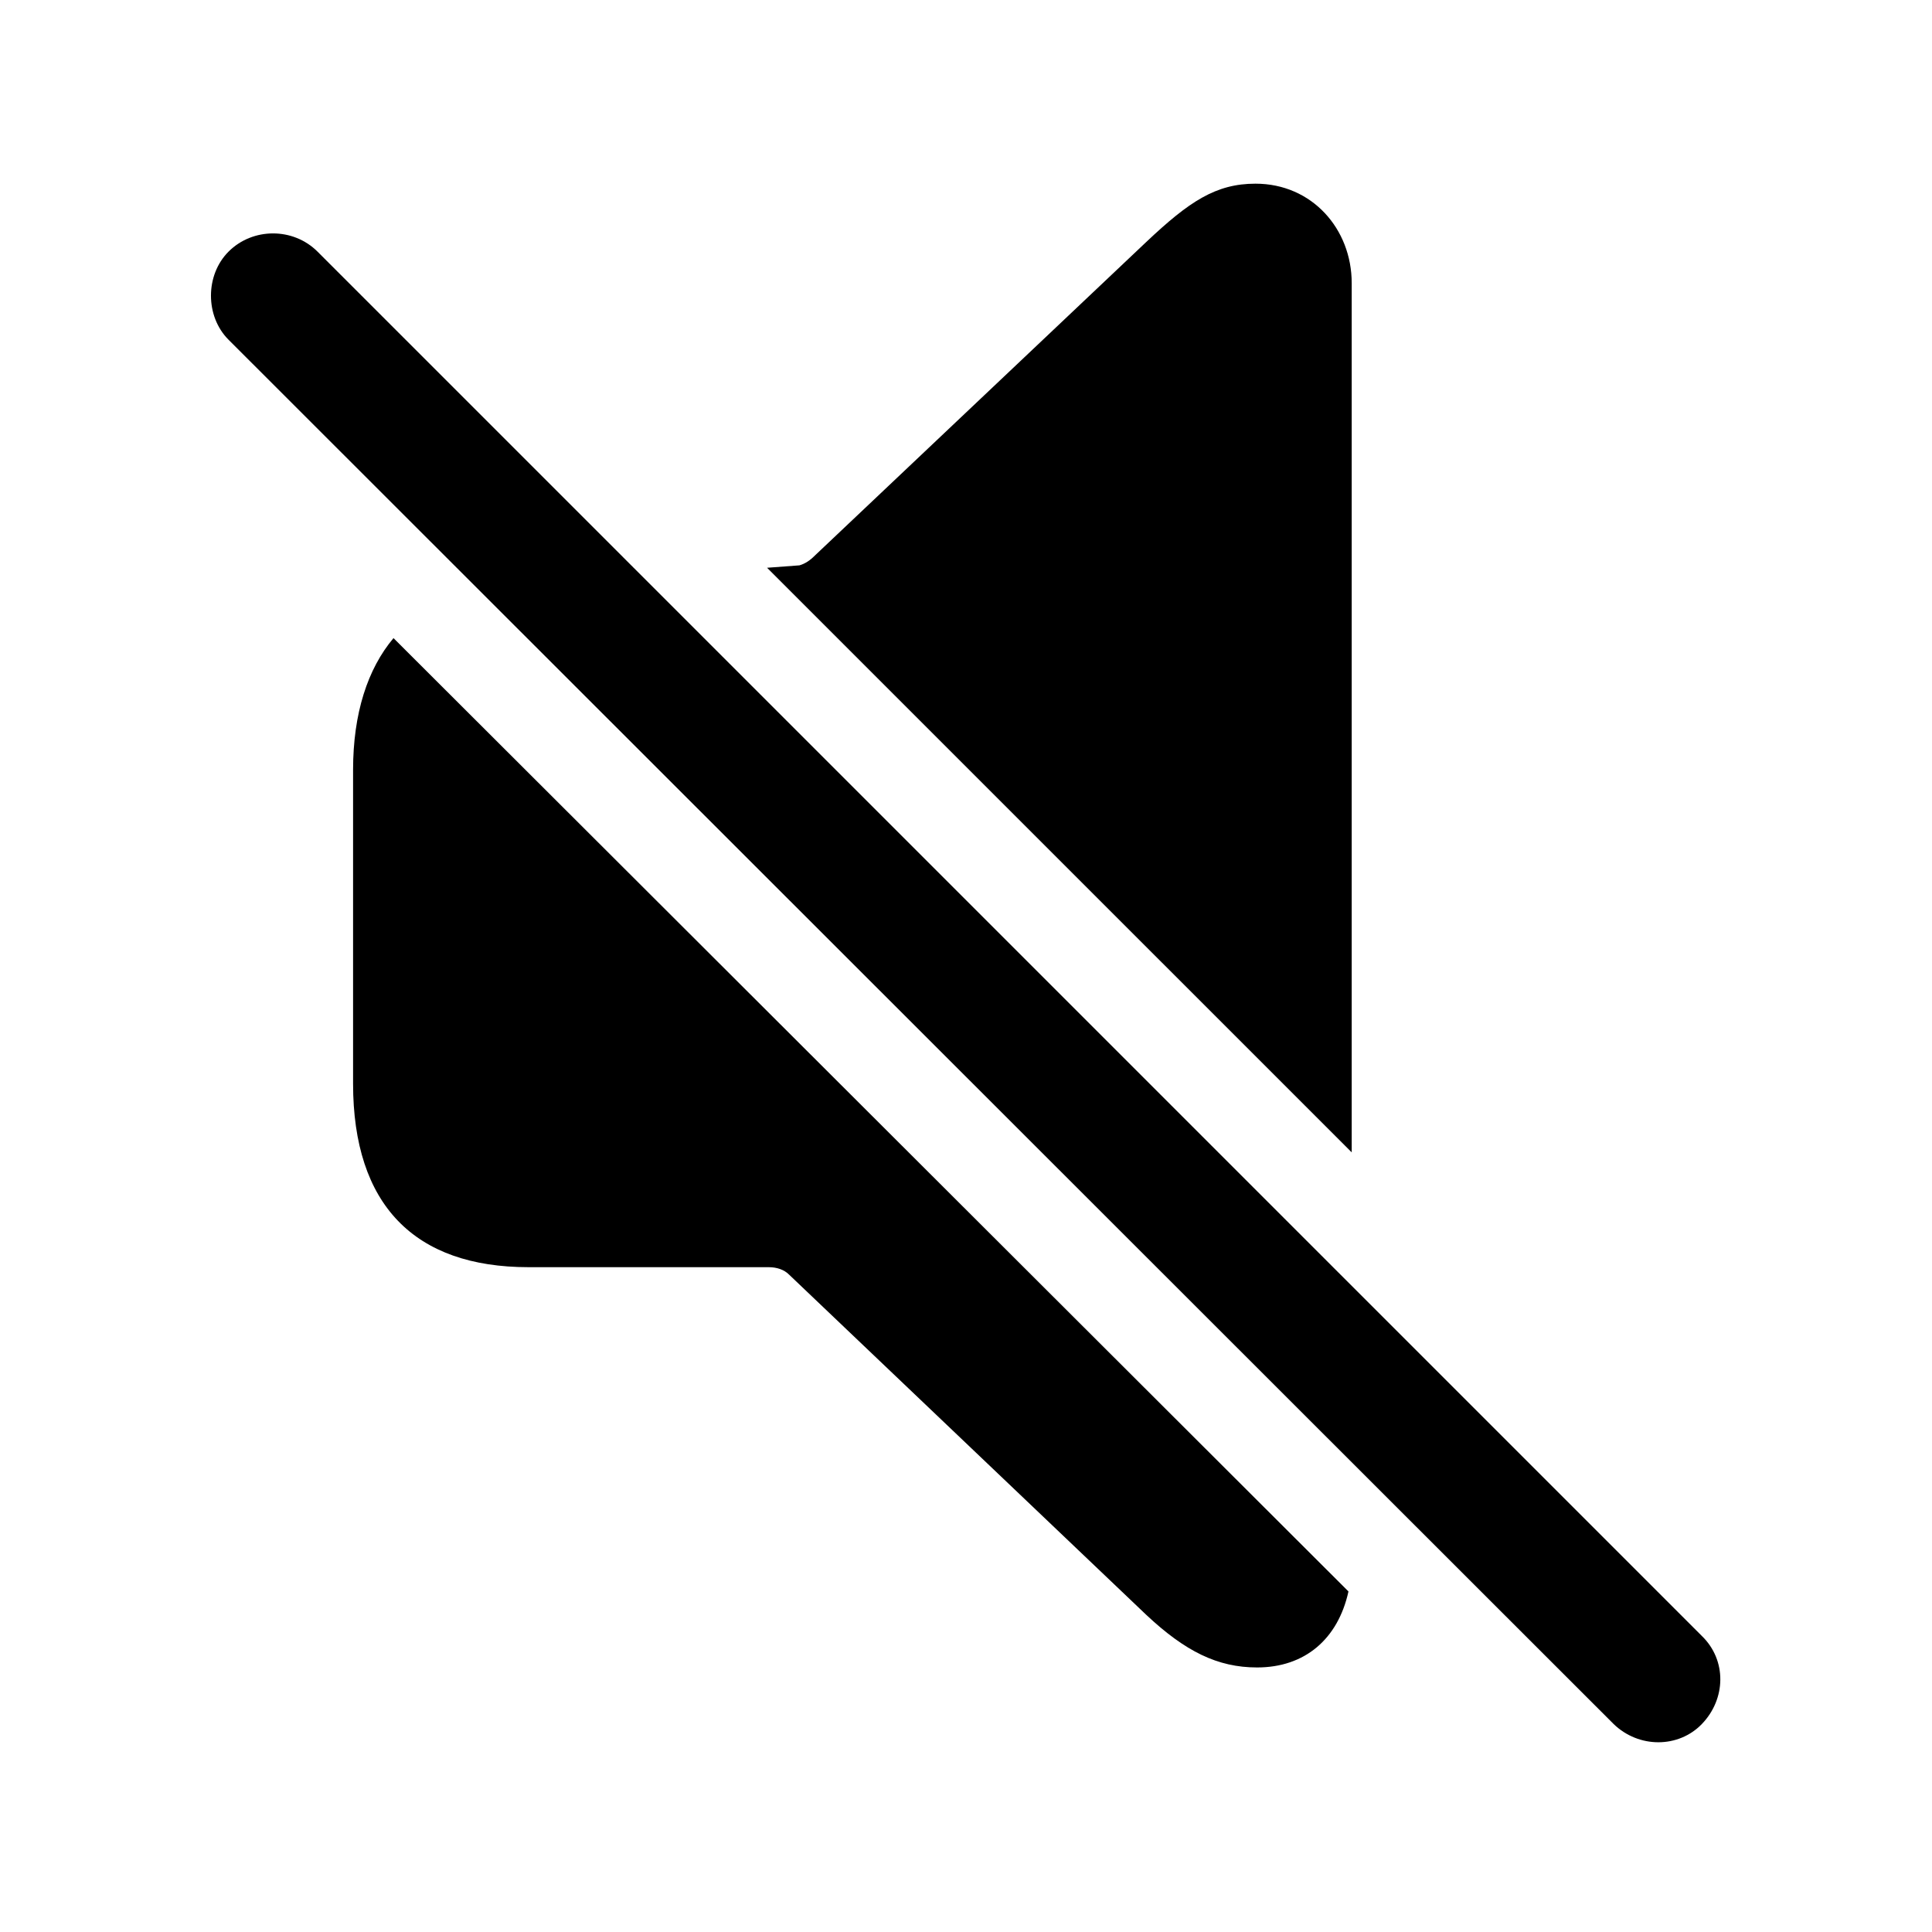
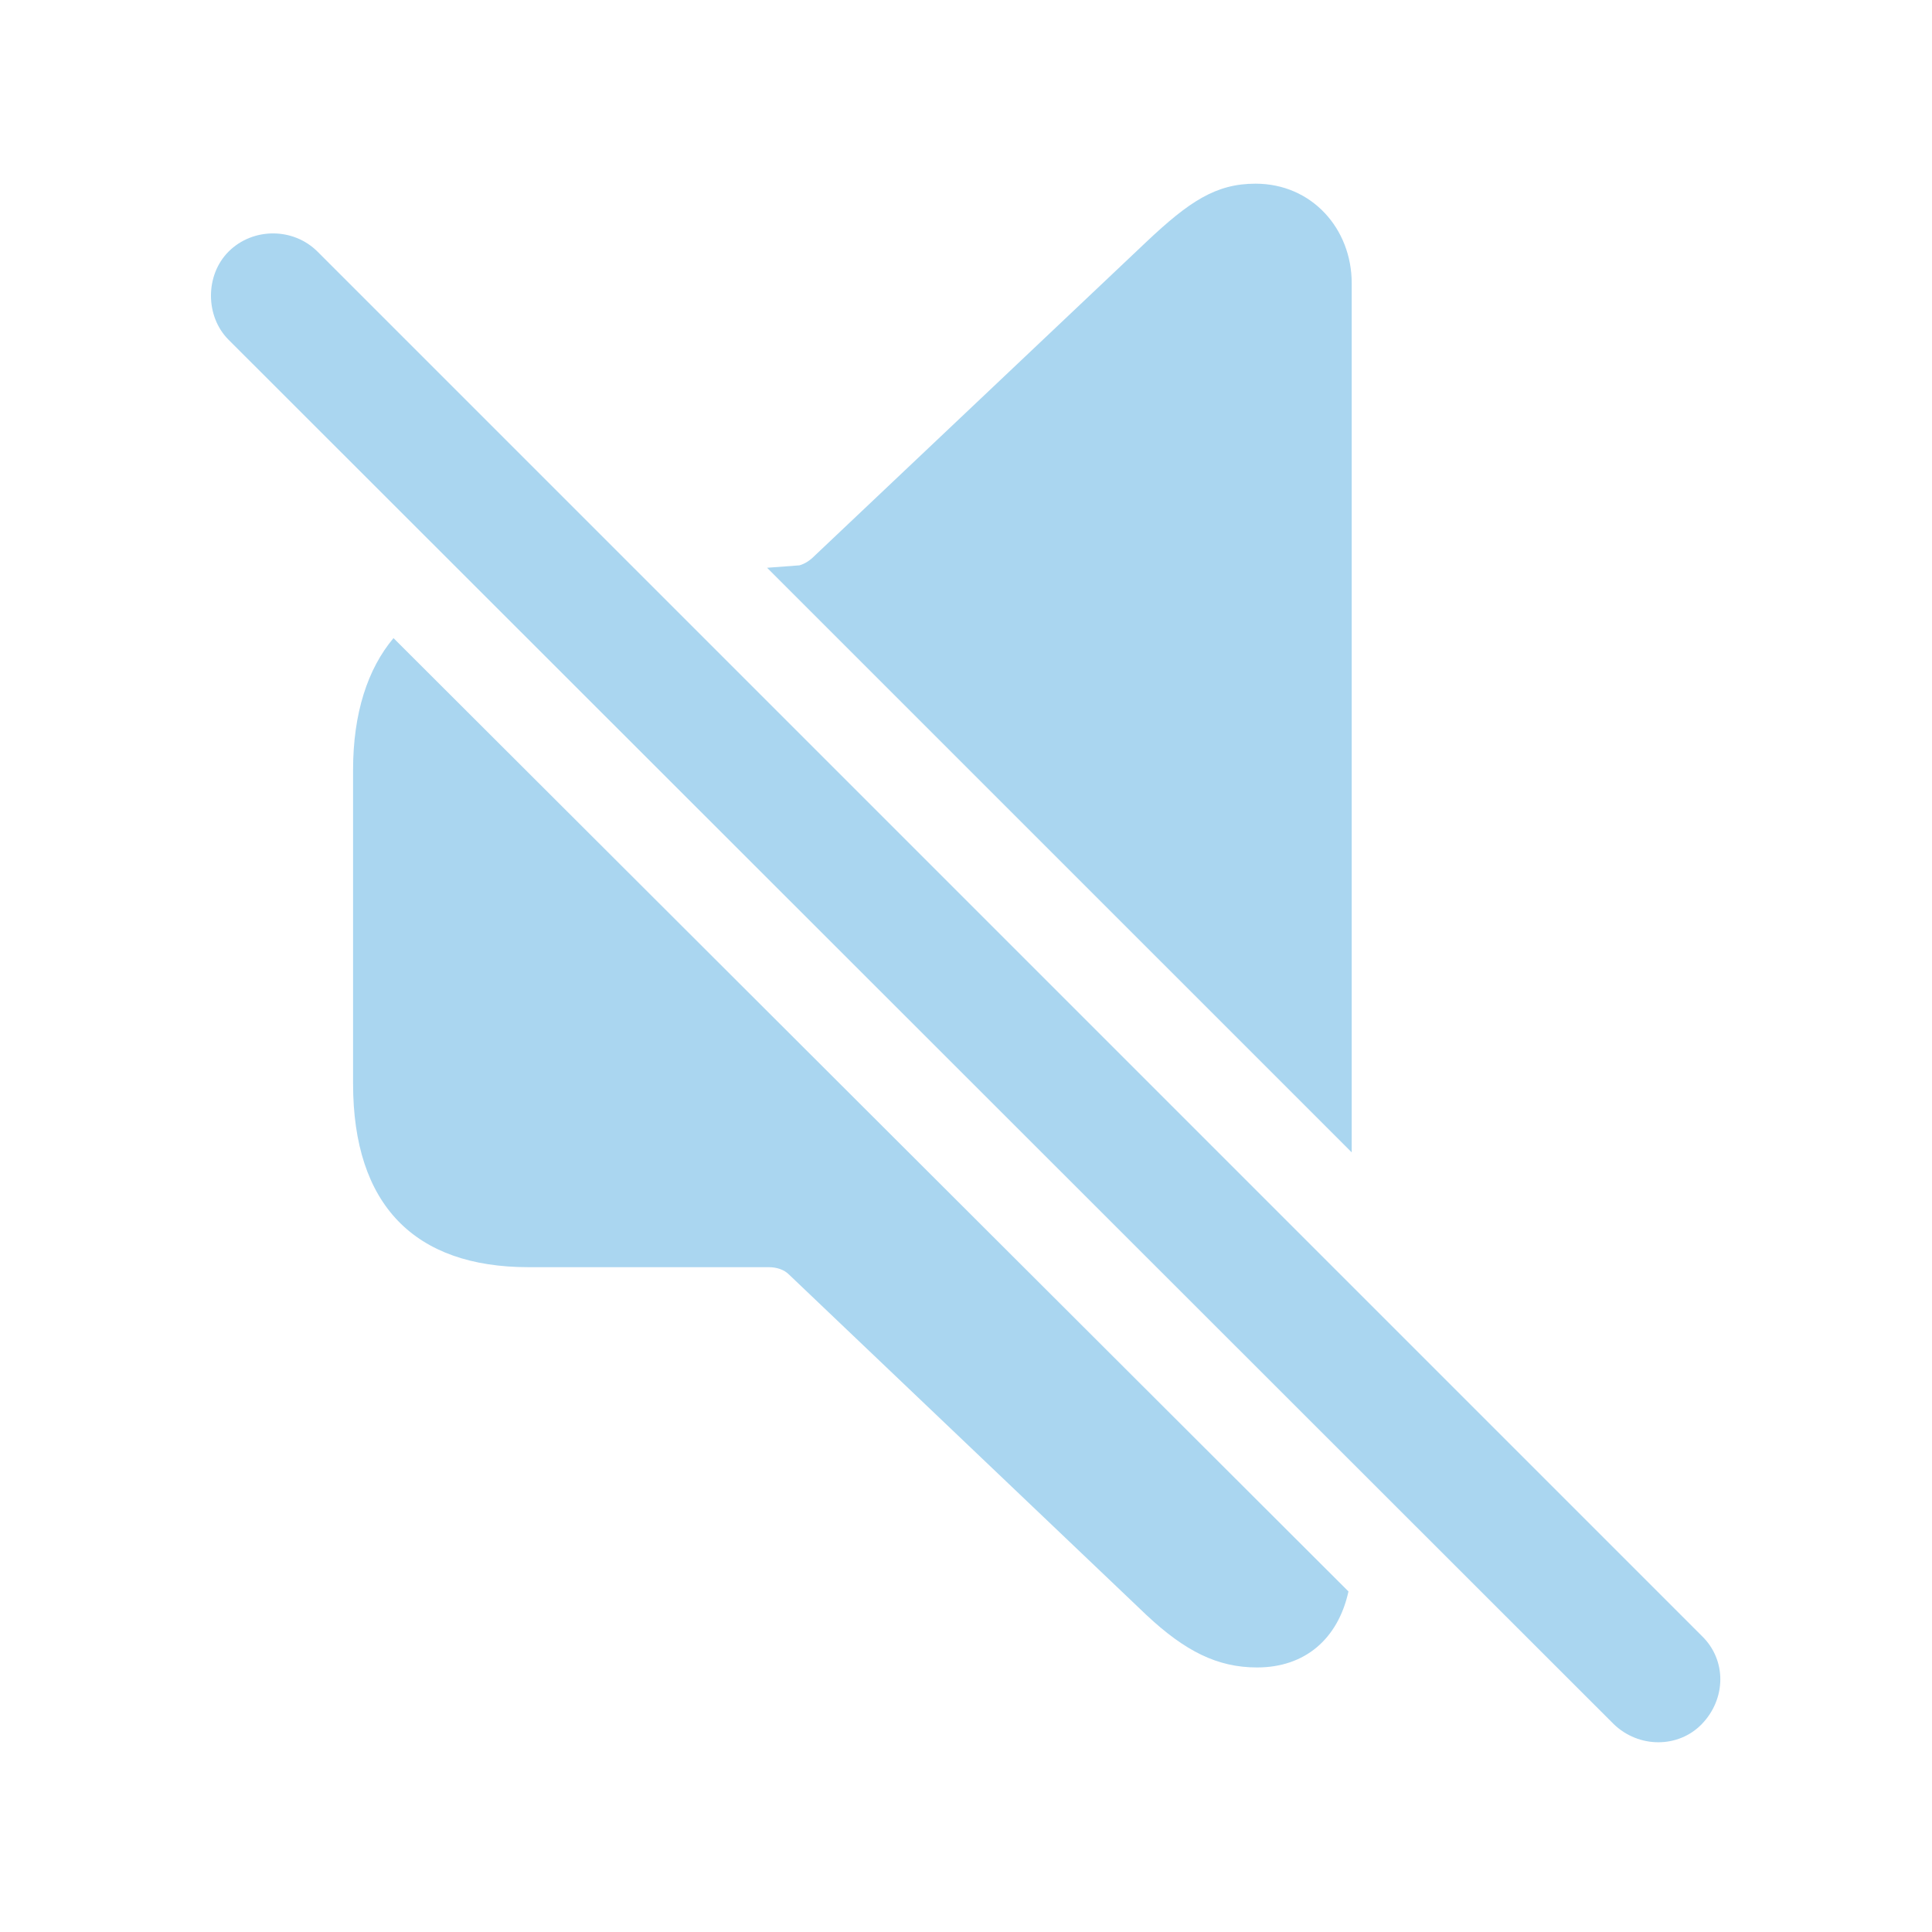
- <svg xmlns="http://www.w3.org/2000/svg" fill="#000000" width="120px" height="120px" viewBox="0 0 56 56">
+ <svg fill="#AAD6F0" width="120px" height="120px" viewBox="0 0 56 56">
  <path d="M 39.18 33.402 L 39.18 8.207 C 39.18 6.637 38.031 5.324 36.391 5.324 C 35.242 5.324 34.469 5.84 33.227 7.012 L 23.617 16.105 C 23.477 16.246 23.336 16.34 23.172 16.387 L 22.234 16.457 Z M 46.773 49.973 C 47.5 50.676 48.648 50.676 49.328 49.973 C 50.031 49.246 50.055 48.121 49.328 47.418 L 9.203 7.293 C 8.5 6.59 7.328 6.59 6.625 7.293 C 5.945 7.973 5.945 9.168 6.625 9.848 Z M 36.437 48.332 C 37.82 48.332 38.781 47.512 39.086 46.129 L 11.406 18.496 C 10.656 19.387 10.234 20.676 10.234 22.316 L 10.234 31.41 C 10.234 34.926 12.015 36.73 15.32 36.73 L 22.281 36.73 C 22.515 36.73 22.727 36.801 22.867 36.941 L 33.227 46.809 C 34.352 47.863 35.289 48.332 36.437 48.332 Z" />
</svg>
